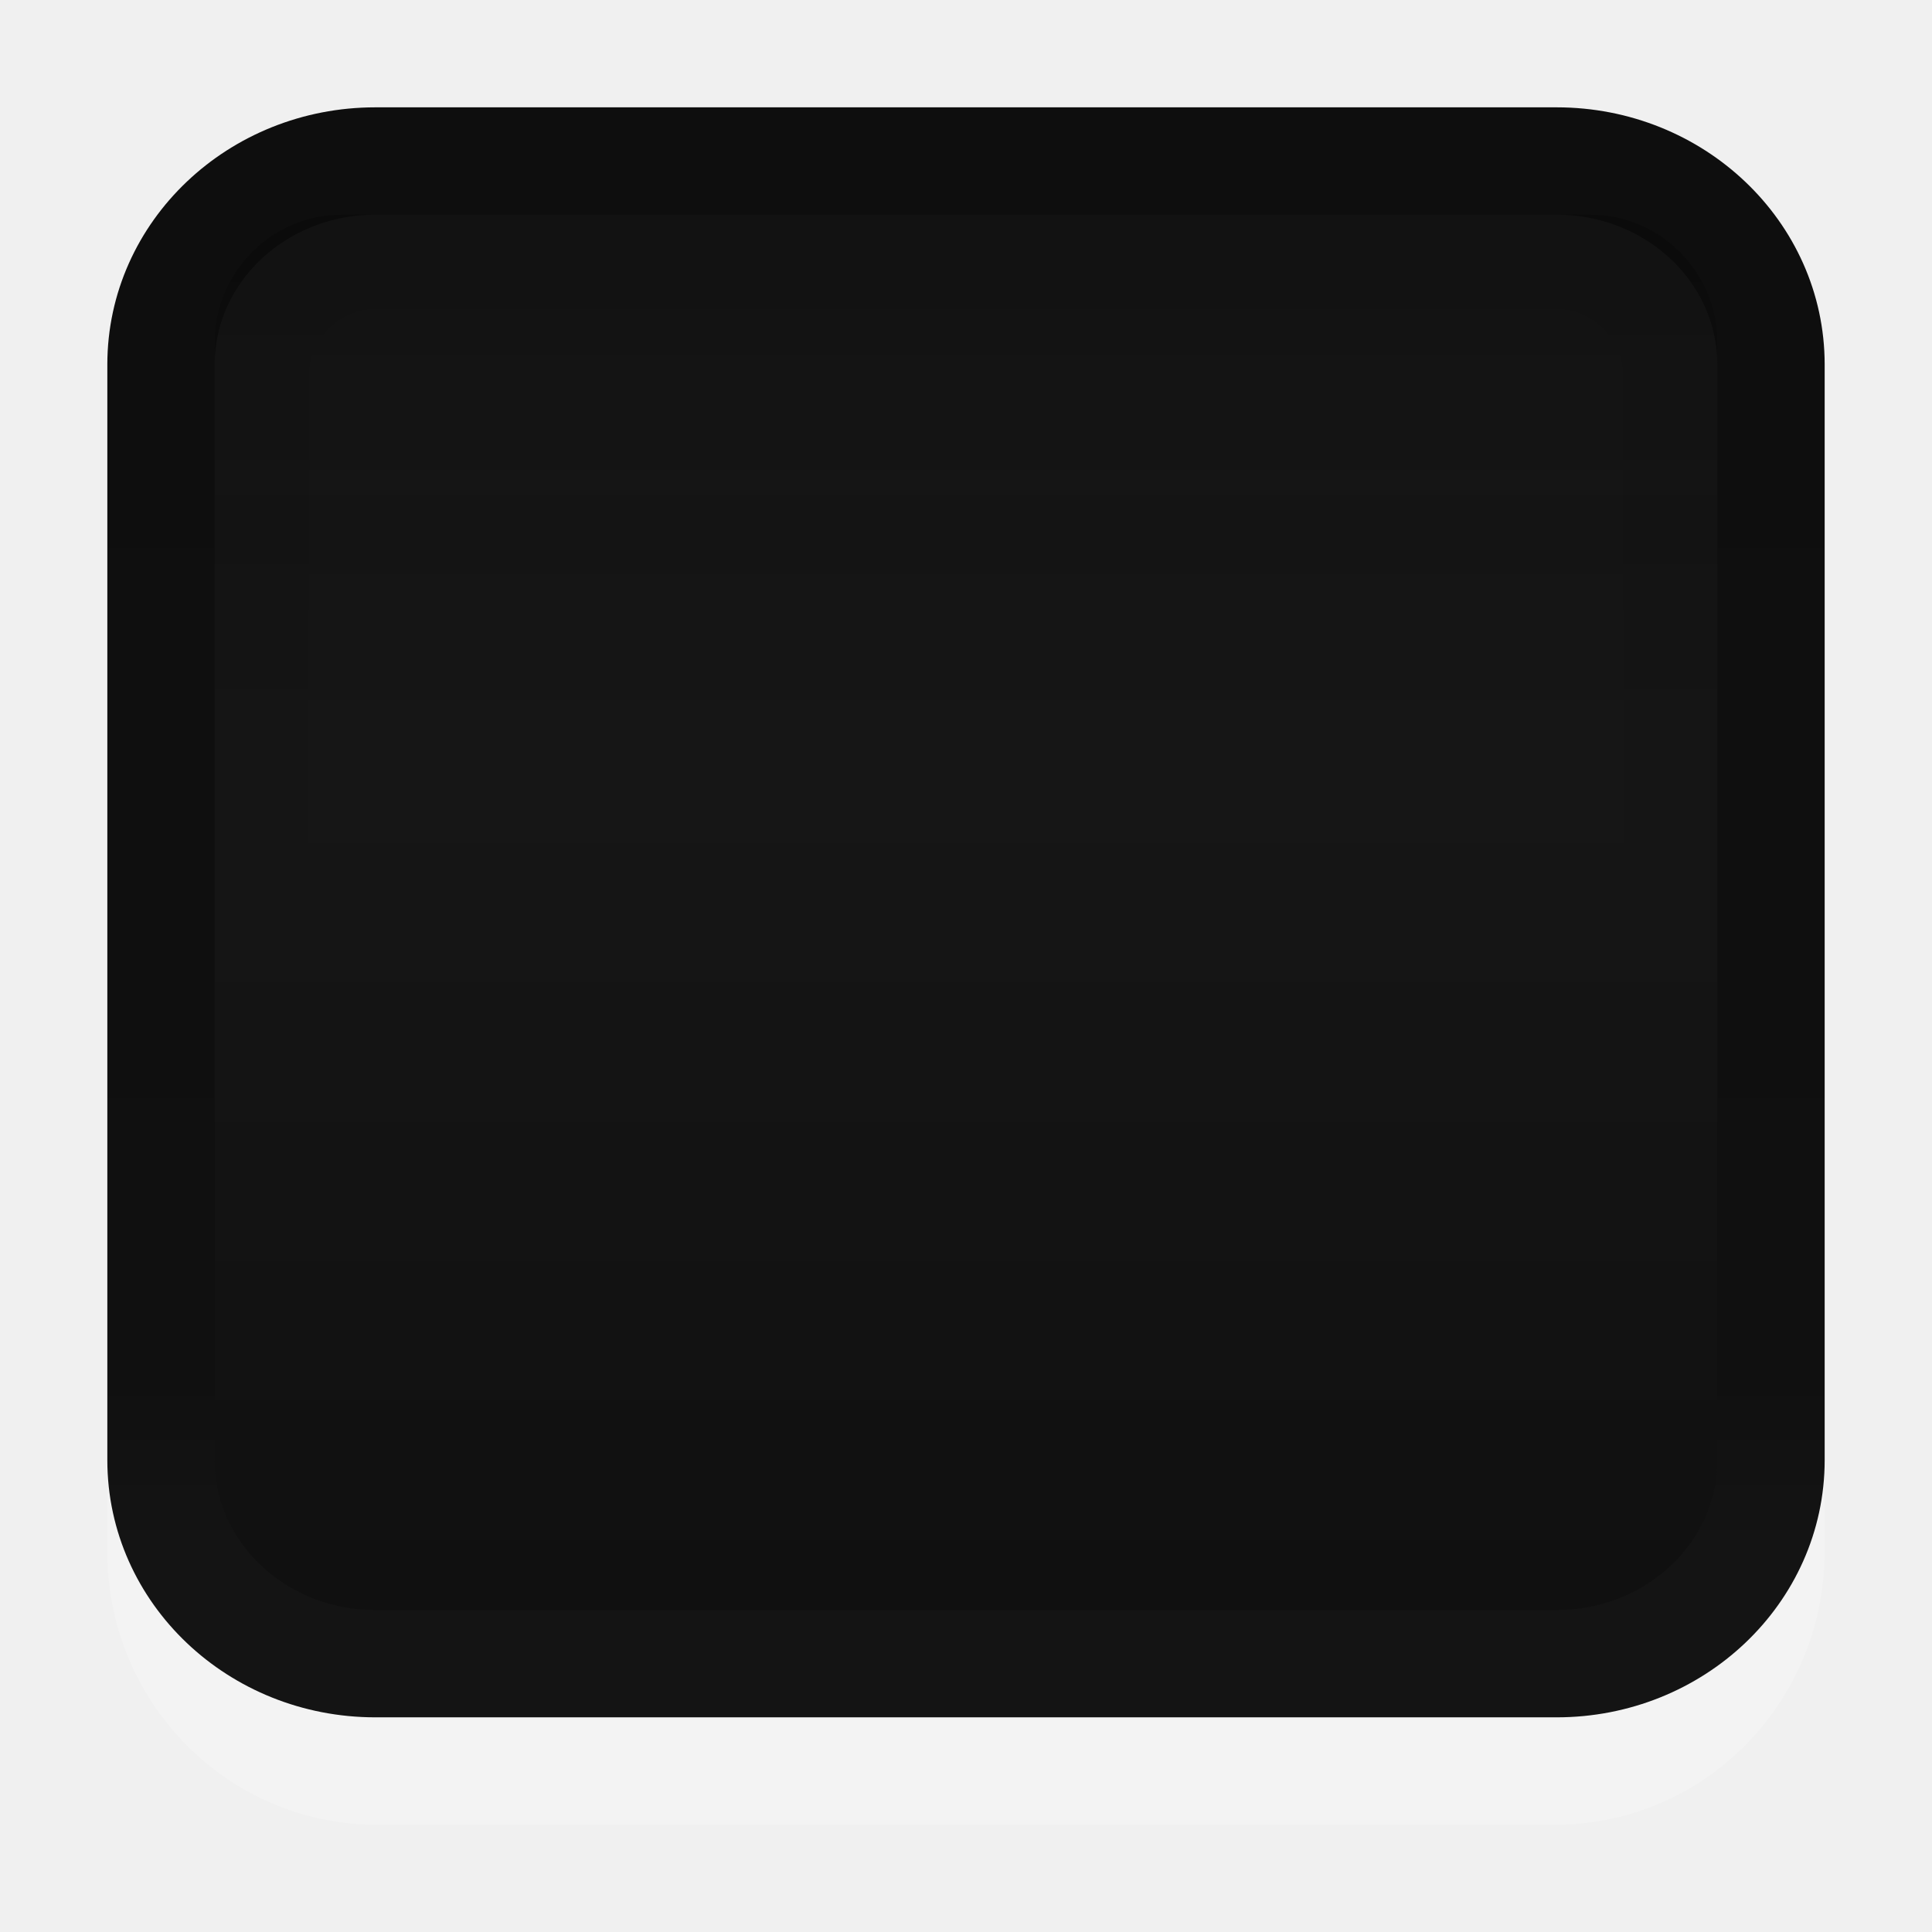
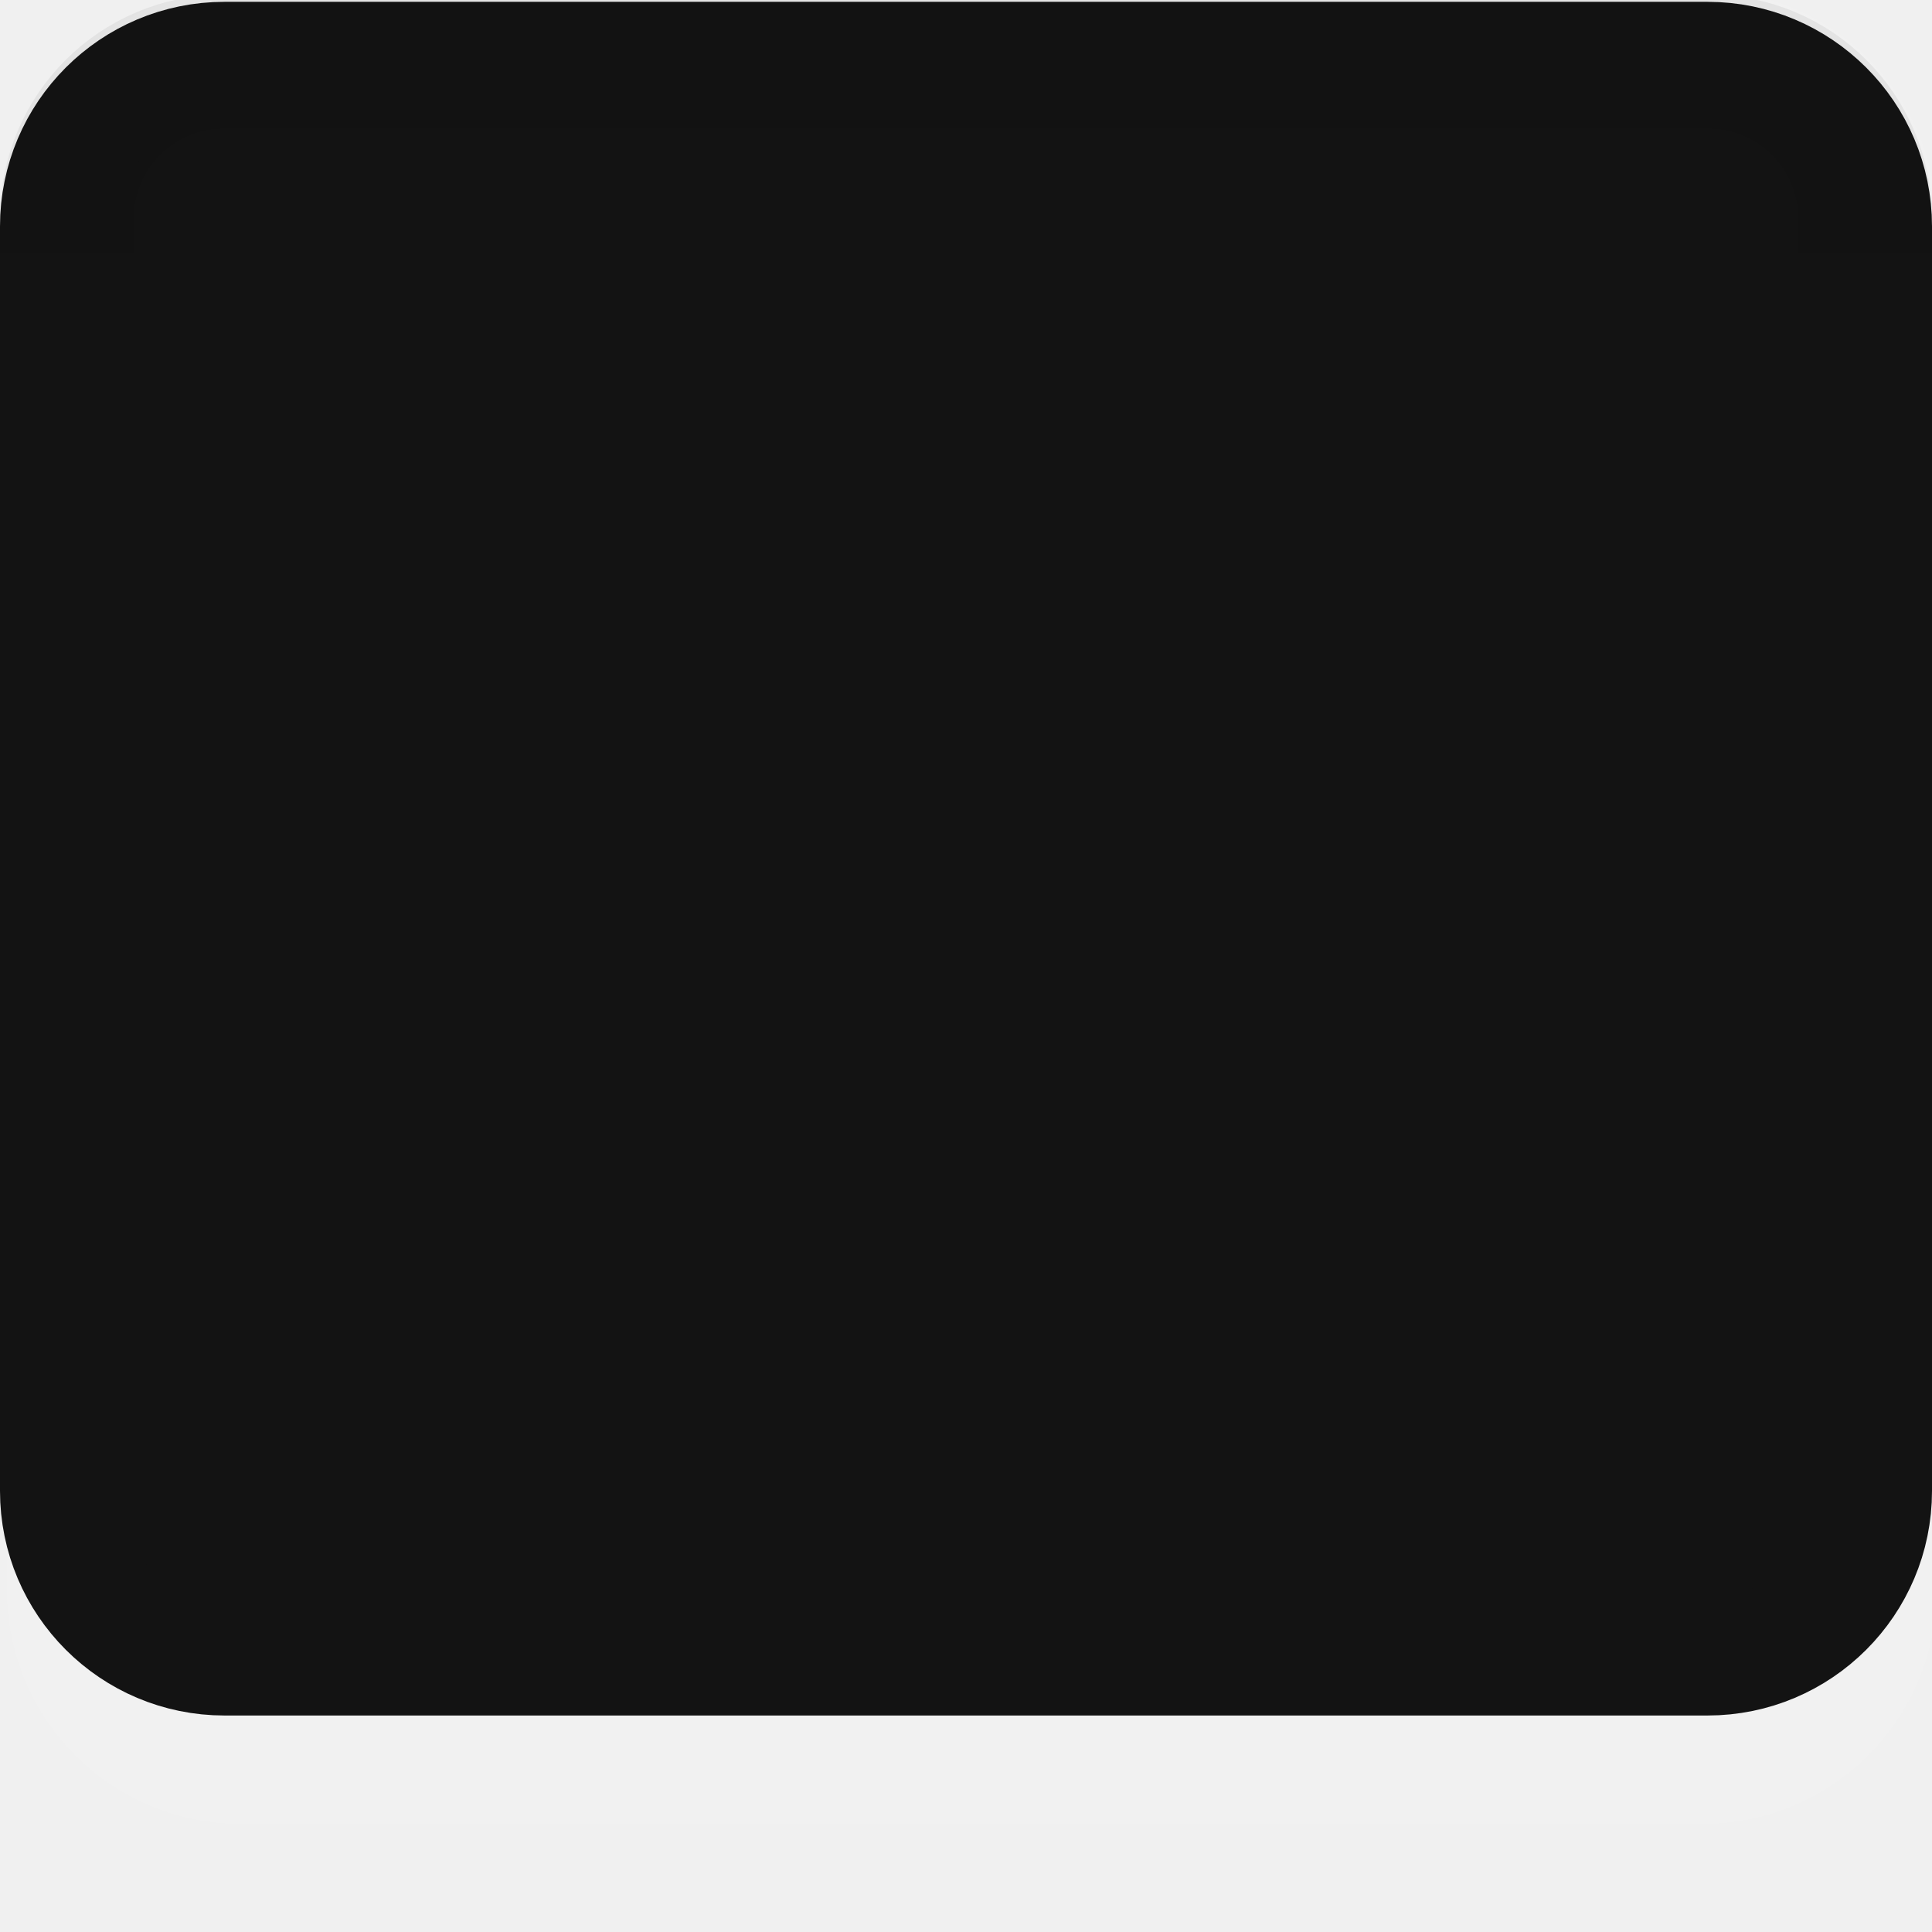
<svg xmlns="http://www.w3.org/2000/svg" xmlns:xlink="http://www.w3.org/1999/xlink" width="18" height="18" id="svg33222" version="1.1">
  <defs id="defs33224">
-     <linearGradient id="linearGradient3889">
-       <stop style="stop-color:#000000;stop-opacity:1;" offset="0" id="stop3891" />
-       <stop id="stop3897" offset="0.35" style="stop-color:#000000;stop-opacity:0.096;" />
-       <stop style="stop-color:#000000;stop-opacity:0;" offset="1" id="stop3893" />
+     <linearGradient id="linearGradient4185">
+       <stop id="stop4187" offset="0" style="stop-color:#000000;stop-opacity:0.237" />
+       <stop style="stop-color:#000000;stop-opacity:0" offset="0.16" id="stop4189" />
+       <stop id="stop4191" offset="1" style="stop-color:#000000;stop-opacity:0" />
    </linearGradient>
-     <linearGradient id="linearGradient3841">
-       <stop style="stop-color:#171717;stop-opacity:1;" offset="0" id="stop3843" />
-       <stop id="stop3850" offset="0.4" style="stop-color:#161616;stop-opacity:1;" />
-       <stop style="stop-color:#101010;stop-opacity:1;" offset="1" id="stop3845" />
+     <linearGradient id="linearGradient3833">
+       <stop style="stop-color:#ffffff;stop-opacity:1;" offset="0" id="stop3835" />
+       <stop id="stop3867" offset="0.35" style="stop-color:#ffffff;stop-opacity:0.078;" />
+       <stop style="stop-color:#ffffff;stop-opacity:0;" offset="1" id="stop3837" />
+     </linearGradient>
+     <linearGradient id="linearGradient3786">
+       <stop style="stop-color:#1d1d1d;stop-opacity:1;" offset="0" id="stop3788" />
+       <stop id="stop3794" offset="0.5" style="stop-color:#1a1a1a;stop-opacity:1;" />
+       <stop style="stop-color:#121212;stop-opacity:1;" offset="1" id="stop3790" />
    </linearGradient>
    <linearGradient id="linearGradient3845">
      <stop style="stop-color:#141414;stop-opacity:1;" offset="0" id="stop3847" />
-       <stop id="stop4142" offset="0.14" style="stop-color:#101010;stop-opacity:1;" />
-       <stop style="stop-color:#0e0e0e;stop-opacity:1;" offset="1" id="stop3849" />
+       <stop id="stop4142" offset="0.14" style="stop-color:#0e0e0e;stop-opacity:1;" />
+       <stop style="stop-color:#0c0c0c;stop-opacity:1;" offset="1" id="stop3849" />
    </linearGradient>
    <linearGradient id="linearGradient3837">
      <stop style="stop-color:#ffffff;stop-opacity:1;" offset="0" id="stop3839" />
-       <stop id="stop4140" offset="0.16" style="stop-color:#ffffff;stop-opacity:0;" />
-       <stop style="stop-color:#ffffff;stop-opacity:0;" offset="1" id="stop3841" />
+       <stop id="stop4140" offset="0.16" style="stop-color:#ffffff;stop-opacity:0.353;" />
+       <stop style="stop-color:#ffffff;stop-opacity:0.298;" offset="1" id="stop3841" />
    </linearGradient>
    <linearGradient xlink:href="#linearGradient3837" id="linearGradient3843" x1="8" y1="1.925" x2="8" y2="14.003" gradientUnits="userSpaceOnUse" gradientTransform="matrix(0.9972182,0,0,1.076631,0.02225477,-0.0968643)" />
    <linearGradient xlink:href="#linearGradient3845" id="linearGradient3851" x1="8" y1="1.537" x2="8" y2="13.463" gradientUnits="userSpaceOnUse" />
    <linearGradient xlink:href="#linearGradient3837" id="linearGradient3797" gradientUnits="userSpaceOnUse" gradientTransform="matrix(0.9972182,0,0,1.076631,0.02225477,-0.0968643)" x1="8" y1="1.925" x2="8" y2="14.003" />
    <linearGradient xlink:href="#linearGradient3845" id="linearGradient3799" gradientUnits="userSpaceOnUse" x1="8" y1="1.537" x2="8" y2="13.463" />
    <linearGradient xlink:href="#linearGradient3837" id="linearGradient3806" gradientUnits="userSpaceOnUse" gradientTransform="matrix(0.9972182,0,0,1.076631,0.02225477,-0.0968643)" x1="8" y1="1.925" x2="8" y2="14.003" />
    <linearGradient xlink:href="#linearGradient3845" id="linearGradient3808" gradientUnits="userSpaceOnUse" x1="8" y1="1.537" x2="8" y2="13.463" />
    <linearGradient xlink:href="#linearGradient3837-4" id="linearGradient3005-9" gradientUnits="userSpaceOnUse" gradientTransform="translate(1,-0.999999)" x1="8" y1="1.925" x2="8" y2="14.003" />
    <linearGradient id="linearGradient3837-4">
      <stop style="stop-color:#000000;stop-opacity:0.377;" offset="0" id="stop3839-1" />
      <stop style="stop-color:#000000;stop-opacity:1;" offset="1" id="stop3841-7" />
    </linearGradient>
    <linearGradient xlink:href="#linearGradient3837-4-4" id="linearGradient3891-2" gradientUnits="userSpaceOnUse" x1="8.78" y1="-0.108" x2="8.78" y2="12.142" />
    <linearGradient id="linearGradient3837-4-4">
      <stop style="stop-color:#000000;stop-opacity:0.377;" offset="0" id="stop3839-1-7" />
      <stop style="stop-color:#000000;stop-opacity:1;" offset="1" id="stop3841-7-3" />
    </linearGradient>
    <linearGradient y2="12.142" x2="8.78" y1="-0.108" x1="8.78" gradientUnits="userSpaceOnUse" id="linearGradient3921" xlink:href="#linearGradient3837-4-4" />
+     <linearGradient xlink:href="#linearGradient4185" id="linearGradient3956" gradientUnits="userSpaceOnUse" gradientTransform="matrix(1.288621,0,0,1.208507,-1.308972,-3.2388)" x1="8" y1="1.925" x2="8" y2="14.003" />
    <linearGradient xlink:href="#linearGradient3845-4" id="linearGradient3953-8" gradientUnits="userSpaceOnUse" gradientTransform="matrix(1,0,0,1.066667,1,-1)" x1="8" y1="1.537" x2="8" y2="13.463" />
    <linearGradient id="linearGradient3845-4">
      <stop style="stop-color:#000000;stop-opacity:0.039;" offset="0" id="stop3847-6" />
      <stop id="stop4144" offset="0.4" style="stop-color:#000000;stop-opacity:0.353;" />
      <stop style="stop-color:#000000;stop-opacity:0.392;" offset="0.74" id="stop4146" />
      <stop style="stop-color:#000000;stop-opacity:1;" offset="1" id="stop3849-8" />
    </linearGradient>
-     <linearGradient xlink:href="#linearGradient3845" id="linearGradient3029" gradientUnits="userSpaceOnUse" gradientTransform="translate(1,-14)" x1="8" y1="1.537" x2="8" y2="13.463" />
-     <linearGradient xlink:href="#linearGradient3837" id="linearGradient3032" gradientUnits="userSpaceOnUse" gradientTransform="matrix(0.9970918,0,0,1.080183,1.023265,-15.10137)" x1="8" y1="1.925" x2="8" y2="14.003" />
-     <linearGradient y2="15.009" x2="7.846" y1="0.096" x1="7.846" gradientTransform="matrix(1.122538,0,0,1.202719,0.0196969,-2.02039)" gradientUnits="userSpaceOnUse" id="linearGradient4121-3" xlink:href="#linearGradient3845-4-2" />
-     <linearGradient id="linearGradient3845-4-2">
-       <stop style="stop-color:#000000;stop-opacity:0.039;" offset="0" id="stop3847-6-1" />
-       <stop id="stop4144-2" offset="0.4" style="stop-color:#000000;stop-opacity:0.353;" />
-       <stop style="stop-color:#000000;stop-opacity:0.392;" offset="0.74" id="stop4146-4" />
-       <stop style="stop-color:#000000;stop-opacity:1;" offset="1" id="stop3849-8-2" />
+     <linearGradient xlink:href="#linearGradient3837-6" id="linearGradient3956-3" gradientUnits="userSpaceOnUse" gradientTransform="matrix(0.9970918,0,0,1.080183,1.023265,-1.101371)" x1="8" y1="1.925" x2="8" y2="14.003" />
+     <linearGradient id="linearGradient3837-6">
+       <stop style="stop-color:#ffffff;stop-opacity:1;" offset="0" id="stop3839-14" />
+       <stop id="stop4140-9" offset="0.16" style="stop-color:#ffffff;stop-opacity:0.353;" />
+       <stop style="stop-color:#ffffff;stop-opacity:0.298;" offset="1" id="stop3841-1" />
    </linearGradient>
-     <linearGradient y2="15.009" x2="7.846" y1="0.096" x1="7.846" gradientTransform="matrix(0.8730848,0,0,0.9354481,-20.11076,-12.5716)" gradientUnits="userSpaceOnUse" id="linearGradient3037" xlink:href="#linearGradient3845-4-2" />
-     <linearGradient y2="15.009" x2="7.846" y1="0.096" x1="7.846" gradientTransform="matrix(0.8730848,0,0,0.9354481,2.01532,-14.01586)" gradientUnits="userSpaceOnUse" id="linearGradient3037-2" xlink:href="#linearGradient3845-4-2-9" />
-     <linearGradient id="linearGradient3845-4-2-9">
-       <stop style="stop-color:#000000;stop-opacity:0.039;" offset="0" id="stop3847-6-1-3" />
-       <stop id="stop4144-2-7" offset="0.4" style="stop-color:#000000;stop-opacity:0.353;" />
-       <stop style="stop-color:#000000;stop-opacity:0.392;" offset="0.74" id="stop4146-4-9" />
-       <stop style="stop-color:#000000;stop-opacity:1;" offset="1" id="stop3849-8-2-5" />
-     </linearGradient>
-     <linearGradient y2="15.009" x2="7.846" y1="0.096" x1="7.846" gradientTransform="matrix(0.760831,0,0,0.8151761,2.91335,-13.11382)" gradientUnits="userSpaceOnUse" id="linearGradient3114" xlink:href="#linearGradient3845-4-2-9" />
-     <linearGradient xlink:href="#linearGradient3845-8" id="linearGradient3029-9" gradientUnits="userSpaceOnUse" gradientTransform="matrix(1,0,0,1.066667,1,-15)" x1="8" y1="1.537" x2="8" y2="13.463" />
-     <linearGradient id="linearGradient3845-8">
-       <stop style="stop-color:#ffffff;stop-opacity:1;" offset="0" id="stop3847-0" />
-       <stop style="stop-color:#ffffff;stop-opacity:0;" offset="1" id="stop3849-81" />
-     </linearGradient>
-     <linearGradient y2="13.463" x2="8" y1="1.537" x1="8" gradientTransform="matrix(0.9978111,0,0,1.069084,1.01751,-15.01813)" gradientUnits="userSpaceOnUse" id="linearGradient3921-9" xlink:href="#linearGradient3845-8" />
-     <linearGradient xlink:href="#linearGradient3845-7" id="linearGradient3029-2" gradientUnits="userSpaceOnUse" gradientTransform="translate(1,-14)" x1="8" y1="1.537" x2="8" y2="13.463" />
-     <linearGradient id="linearGradient3845-7">
-       <stop style="stop-color:#000000;stop-opacity:0.031;" offset="0" id="stop3847-67" />
-       <stop id="stop4142-9" offset="0.12" style="stop-color:#000000;stop-opacity:0.125;" />
-       <stop style="stop-color:#000000;stop-opacity:0.298;" offset="1" id="stop3849-2" />
-     </linearGradient>
-     <linearGradient y2="13.463" x2="8" y1="1.537" x1="8" gradientTransform="matrix(0.8814576,0,0,0.8729902,1.948338,-13.04743)" gradientUnits="userSpaceOnUse" id="linearGradient3820" xlink:href="#linearGradient3845-7" />
-     <linearGradient xlink:href="#linearGradient3841" id="linearGradient3847" x1="5.575" y1="-0.005" x2="5.575" y2="-13" gradientUnits="userSpaceOnUse" />
-     <linearGradient y2="13.463" x2="8" y1="1.537" x1="8" gradientTransform="matrix(0.8814576,0,0,0.8729902,1.948338,-13.04743)" gradientUnits="userSpaceOnUse" id="linearGradient3820-3" xlink:href="#linearGradient3845-7-9" />
-     <linearGradient id="linearGradient3845-7-9">
-       <stop style="stop-color:#000000;stop-opacity:0.031;" offset="0" id="stop3847-67-2" />
-       <stop id="stop4142-9-0" offset="0.12" style="stop-color:#000000;stop-opacity:0.125;" />
-       <stop style="stop-color:#000000;stop-opacity:0.298;" offset="1" id="stop3849-2-3" />
-     </linearGradient>
-     <linearGradient xlink:href="#linearGradient3889" id="linearGradient3895" x1="-8.153" y1="-3.312" x2="-8.153" y2="-15.376" gradientUnits="userSpaceOnUse" gradientTransform="matrix(1.058852,0,0,1.063668,17.30472,3.436253)" />
  </defs>
  <g id="layer1" transform="translate(0,2)">
-     <rect ry="2.027" rx="1.993" y="-14.484" x="1.516" height="14.967" width="14.967" id="rect17861-5" style="color:#000000;fill:none;stroke:url(#linearGradient3921-9);stroke-width:1.033;stroke-miterlimit:4;stroke-opacity:1;stroke-dasharray:none;marker:none;visibility:visible;display:inline;overflow:visible;enable-background:accumulate;opacity:0.2" transform="scale(1,-1)" />
-     <rect ry="1.896" rx="1.997" y="-13.5" x="1.5" height="14" width="15" id="rect17861" style="color:#000000;fill:url(#linearGradient3847);stroke:url(#linearGradient3029);stroke-width:1;stroke-miterlimit:4;stroke-opacity:1;stroke-dasharray:none;marker:none;visibility:visible;display:inline;overflow:visible;enable-background:accumulate;fill-opacity:1" transform="scale(1,-1)" />
-     <rect ry="1.12" rx="1.12" y="-12.611" x="2.389" height="12.222" width="13.222" id="rect17861-2" style="color:#000000;fill:none;stroke:url(#linearGradient3820);stroke-width:0.978;stroke-miterlimit:4;stroke-opacity:1;stroke-dasharray:none;marker:none;visibility:visible;display:inline;overflow:visible;enable-background:accumulate;opacity:0.12" transform="scale(1,-1)" />
-     <rect ry="1.192" rx="1.186" y="-13" x="2" height="13" width="14" id="rect17861-2-1" style="opacity:0.2;color:#000000;fill:url(#linearGradient3895);fill-opacity:1;stroke:none;stroke-width:0.978;marker:none;visibility:visible;display:inline;overflow:visible;enable-background:accumulate" transform="scale(1,-1)" />
+     <rect ry="1.667" rx="1.667" y="-1.581" x="0.576" height="16.063" width="16.955" id="rect17861-2" style="color:#000000;display:inline;overflow:visible;visibility:visible;opacity:0.05;fill:none;stroke:#ffffff;stroke-width:1.026;stroke-miterlimit:4;stroke-dasharray:none;stroke-opacity:1;marker:none;enable-background:accumulate" />
+     <rect ry="1.545" rx="1.545" y="-1.436" x="0.547" height="14.872" width="16.906" id="rect17861" style="color:#000000;display:inline;overflow:visible;visibility:visible;fill:#131313;fill-opacity:1;stroke:#131313;stroke-width:1.094;stroke-miterlimit:4;stroke-dasharray:none;stroke-opacity:1;marker:none;enable-background:accumulate" />
+     <rect ry="1.459" rx="1.459" y="-1.426" x="0.624" height="14.502" width="16.752" id="rect17861-6" style="color:#000000;display:inline;overflow:visible;visibility:visible;opacity:0.239;fill:none;stroke:url(#linearGradient3956);stroke-width:1.248;stroke-miterlimit:4;stroke-dasharray:none;stroke-opacity:1;marker:none;enable-background:accumulate" />
  </g>
</svg>
